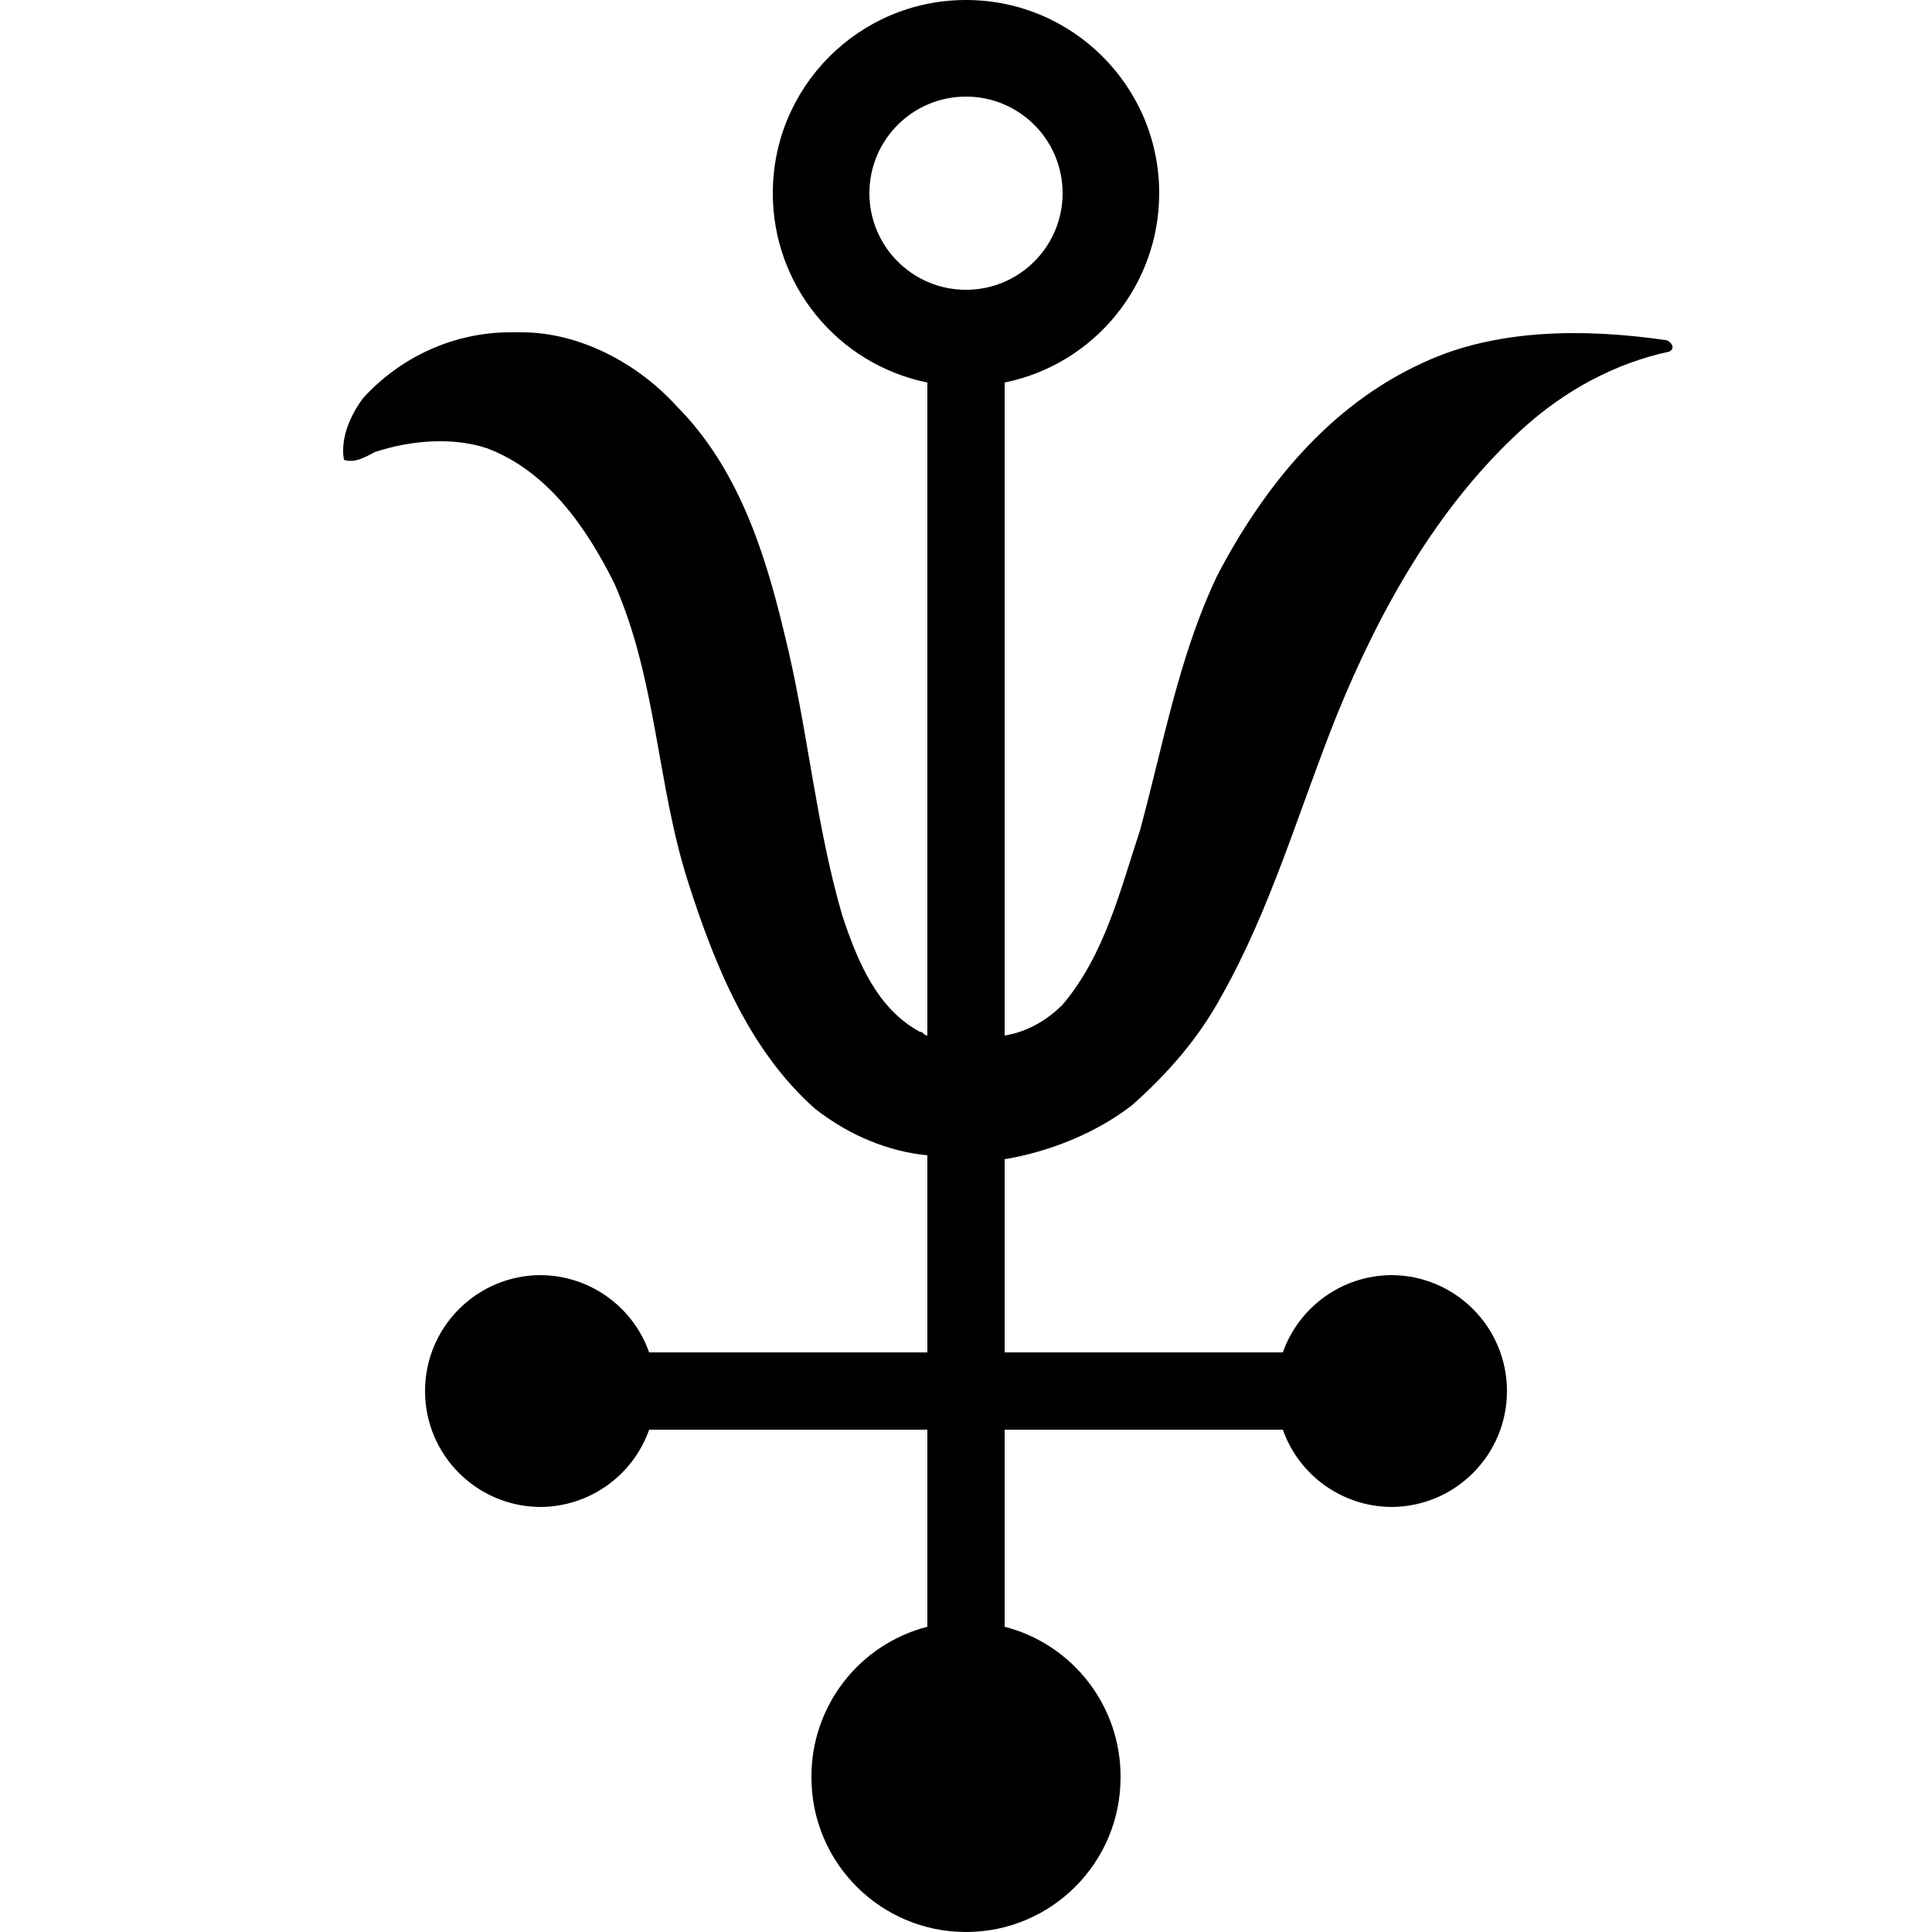
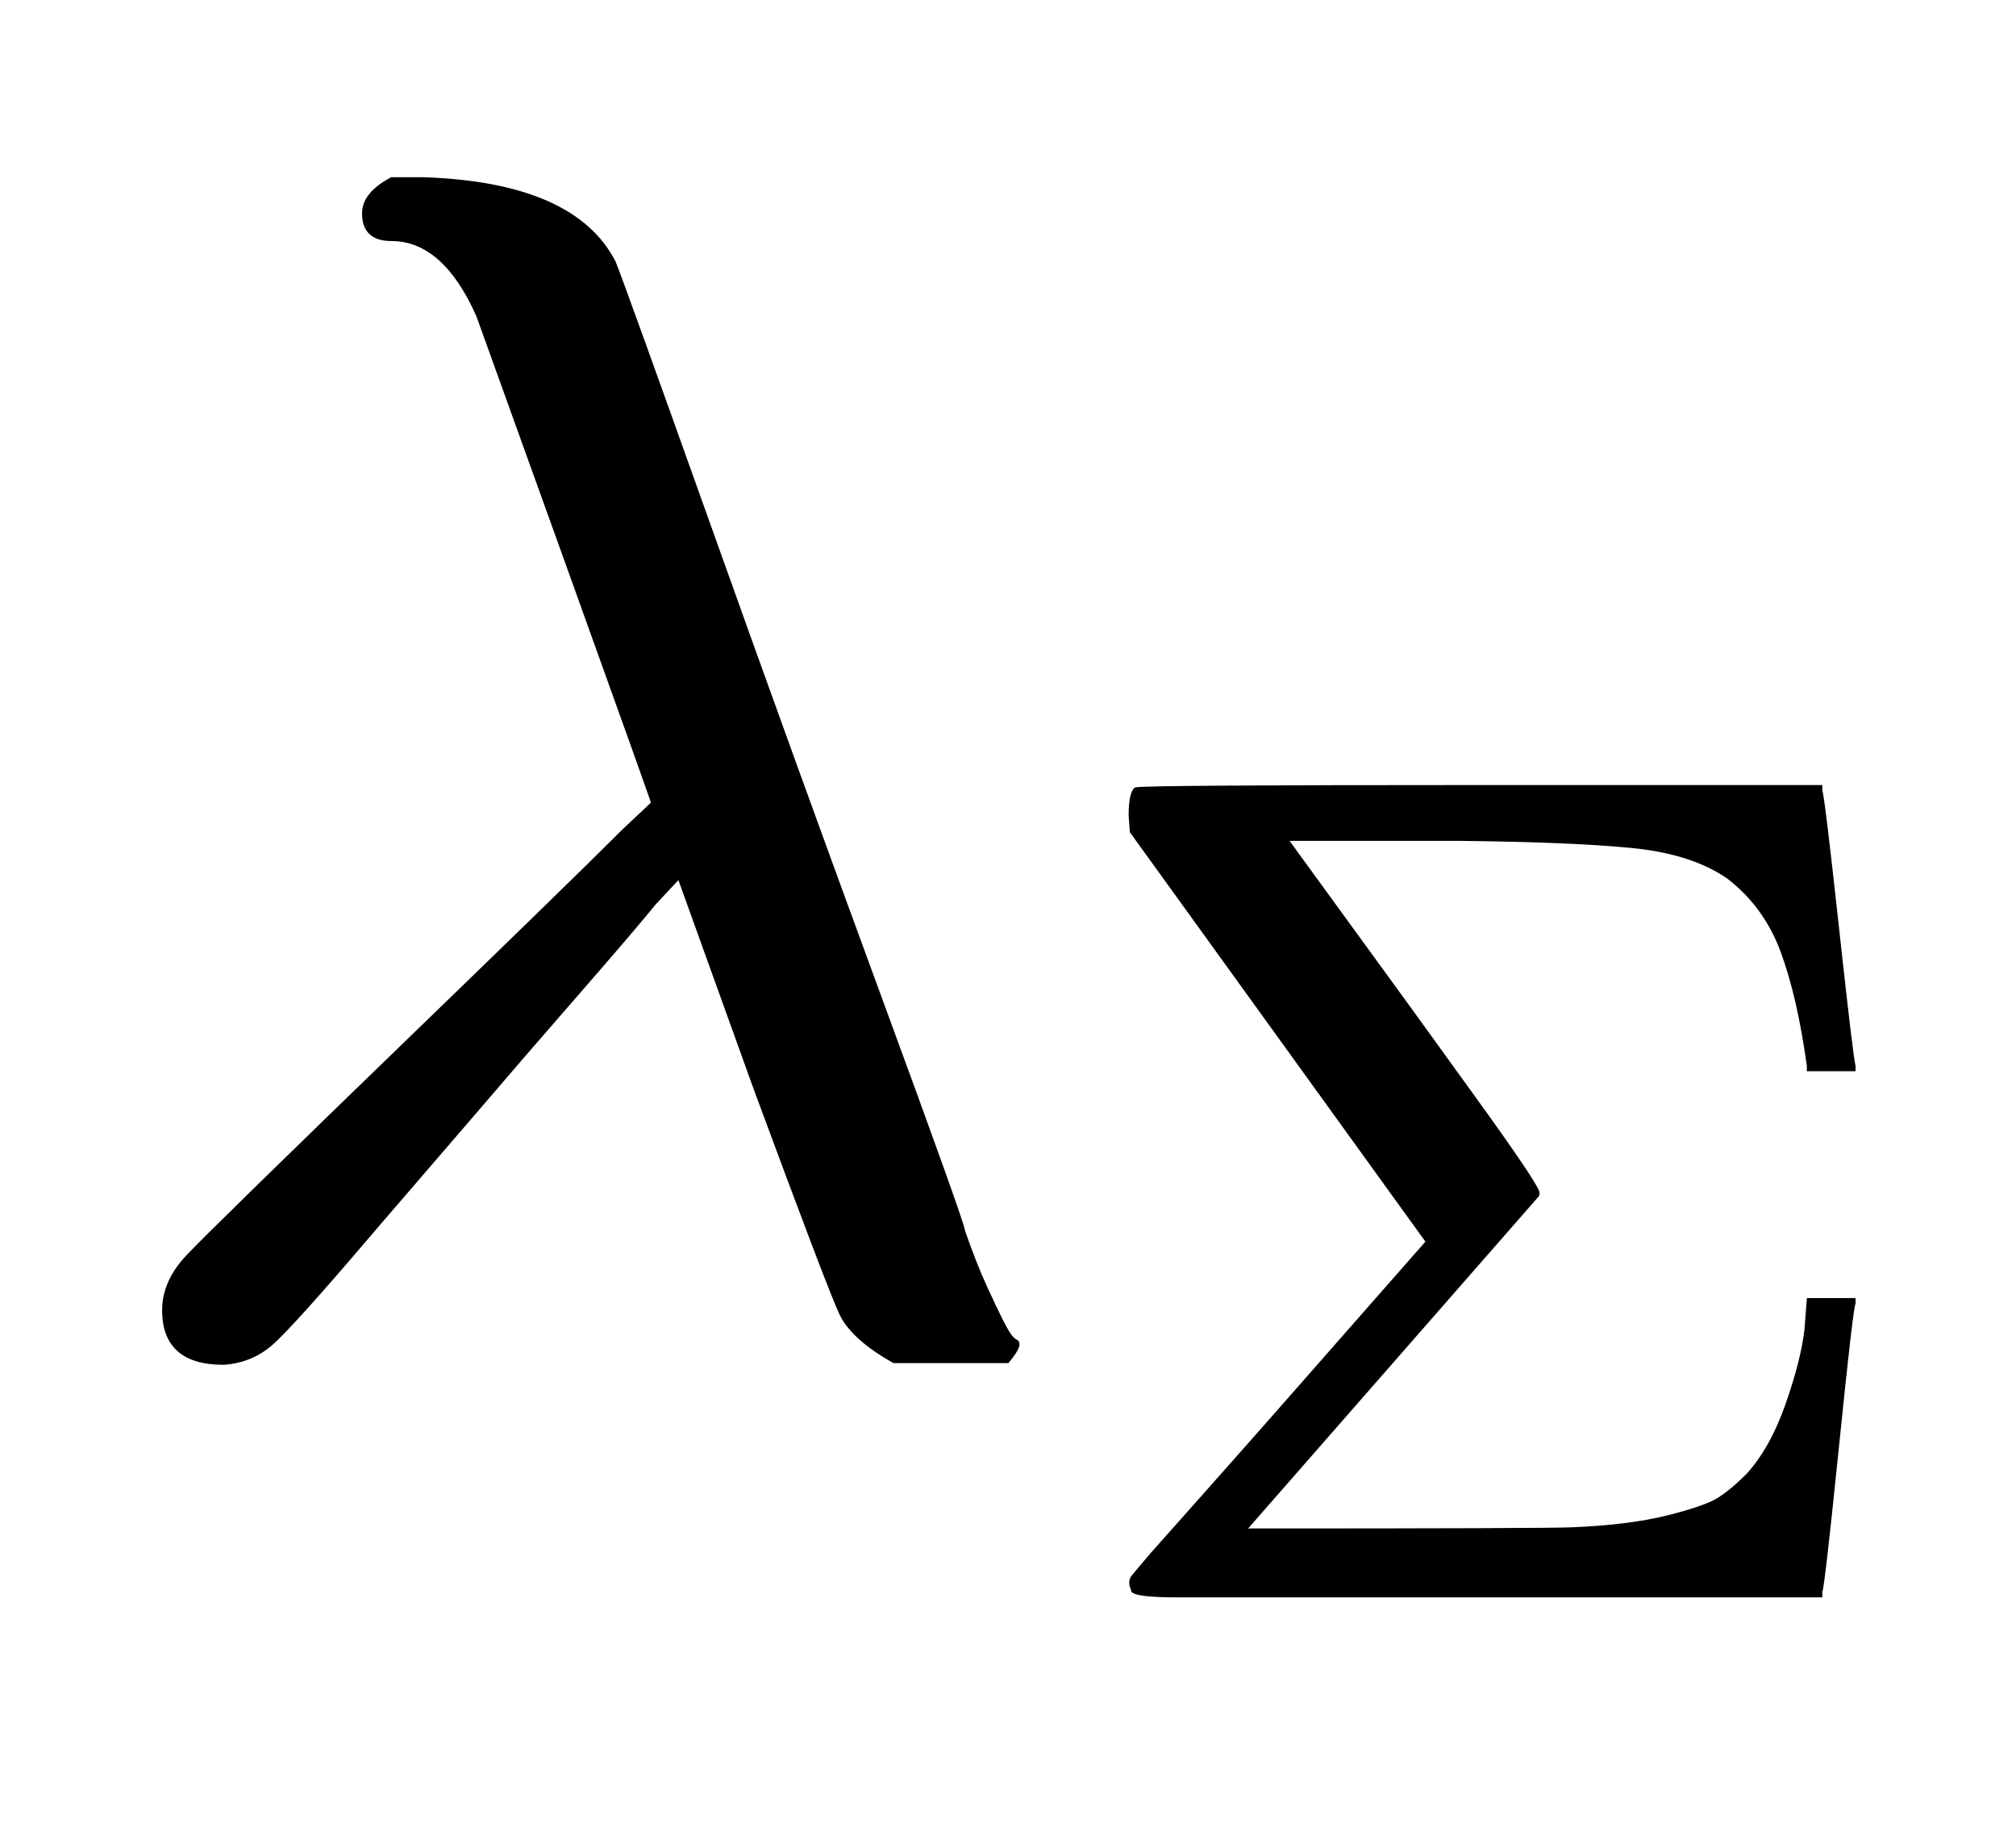
- <svg xmlns="http://www.w3.org/2000/svg" viewBox="0 0 500 500">
-   <path d="M250 0A50 50 0 0 0 200 50 50 50 0 0 0 240 99L240 268C239 268 239 267 238 267 227 261 222 249 218 237 211 213 209 188 203 164 198 143 191 121 175 105 165 94 150 86 135 86 134 86 133 86 132 86 118 86 104 92 94 103 91 107 88 113 89 119 92 120 95 118 97 117 106 114 117 113 126 116 142 122 152 137 159 151 170 176 170 203 178 228 185 250 194 272 211 287 220 294 230 298 240 299L240 350 168 350A30 30 0 0 0 140 330 30 30 0 0 0 110 360 30 30 0 0 0 140 390 30 30 0 0 0 168 370L240 370 240 421A40 40 0 0 0 210 460 40 40 0 0 0 250 500 40 40 0 0 0 290 460 40 40 0 0 0 260 421L260 370 332 370A30 30 0 0 0 360 390 30 30 0 0 0 390 360 30 30 0 0 0 360 330 30 30 0 0 0 332 350L260 350 260 300C272 298 284 293 293 286 302 278 310 269 316 258 329 235 336 210 346 185 357 158 372 131 394 111 405 101 418 94 432 91 434 90 432 88 431 88 410 85 387 85 368 94 344 105 327 126 315 149 305 170 301 193 295 215 290 230 286 247 275 260 271 264 266 267 260 268L260 99A50 50 0 0 0 300 50 50 50 0 0 0 250 0zM250 25A25 25 0 0 1 275 50 25 25 0 0 1 250 75 25 25 0 0 1 225 50 25 25 0 0 1 250 25z" />
+ <svg xmlns="http://www.w3.org/2000/svg" xmlns:xlink="http://www.w3.org/1999/xlink" viewBox="-50 -800 1200 1100" role="img" focusable="false">
+   <defs>
+     <path stroke-width="1" id="lambda" d="M166 673Q166 685 183 694H202Q292 691 316 644Q322 629 373 486T474 207T524 67Q531 47 537 34T546 15T551 6T555 2T556 -2T550 -11H482Q457 3 450 18T399 152L354 277L340 262Q327 246 293 207T236 141Q211 112 174 69Q123 9 111 -1T83 -12Q47 -12 47 20Q47 37 61 52T199 187Q229 216 266 252T321 306L338 322Q338 323 288 462T234 612Q214 657 183 657Q166 657 166 673Z" />
+     <path stroke-width="1" id="sigma" d="M666 247Q664 244 652 126T638 4V0H351Q131 0 95 0T57 5V6Q54 12 57 17L73 36Q89 54 121 90T182 159L305 299L56 644L55 658Q55 677 60 681Q63 683 351 683H638V679Q640 674 652 564T666 447V443H626V447Q618 505 604 543T559 605Q529 626 478 631T333 637H294H189L293 494Q314 465 345 422Q400 346 400 340Q400 338 399 337L154 57Q407 57 428 58Q476 60 508 68T551 83T575 103Q595 125 608 162T624 225L626 251H666V247Z" />
+   </defs>
+   <g stroke="currentColor" fill="currentColor" stroke-width="0" transform="matrix(1 0 0 -1 0 0)">
+     <use xlink:href="#lambda" x="0" y="0" />
+     <use transform="scale(0.707)" xlink:href="#sigma" x="825" y="-213" />
+   </g>
</svg>
